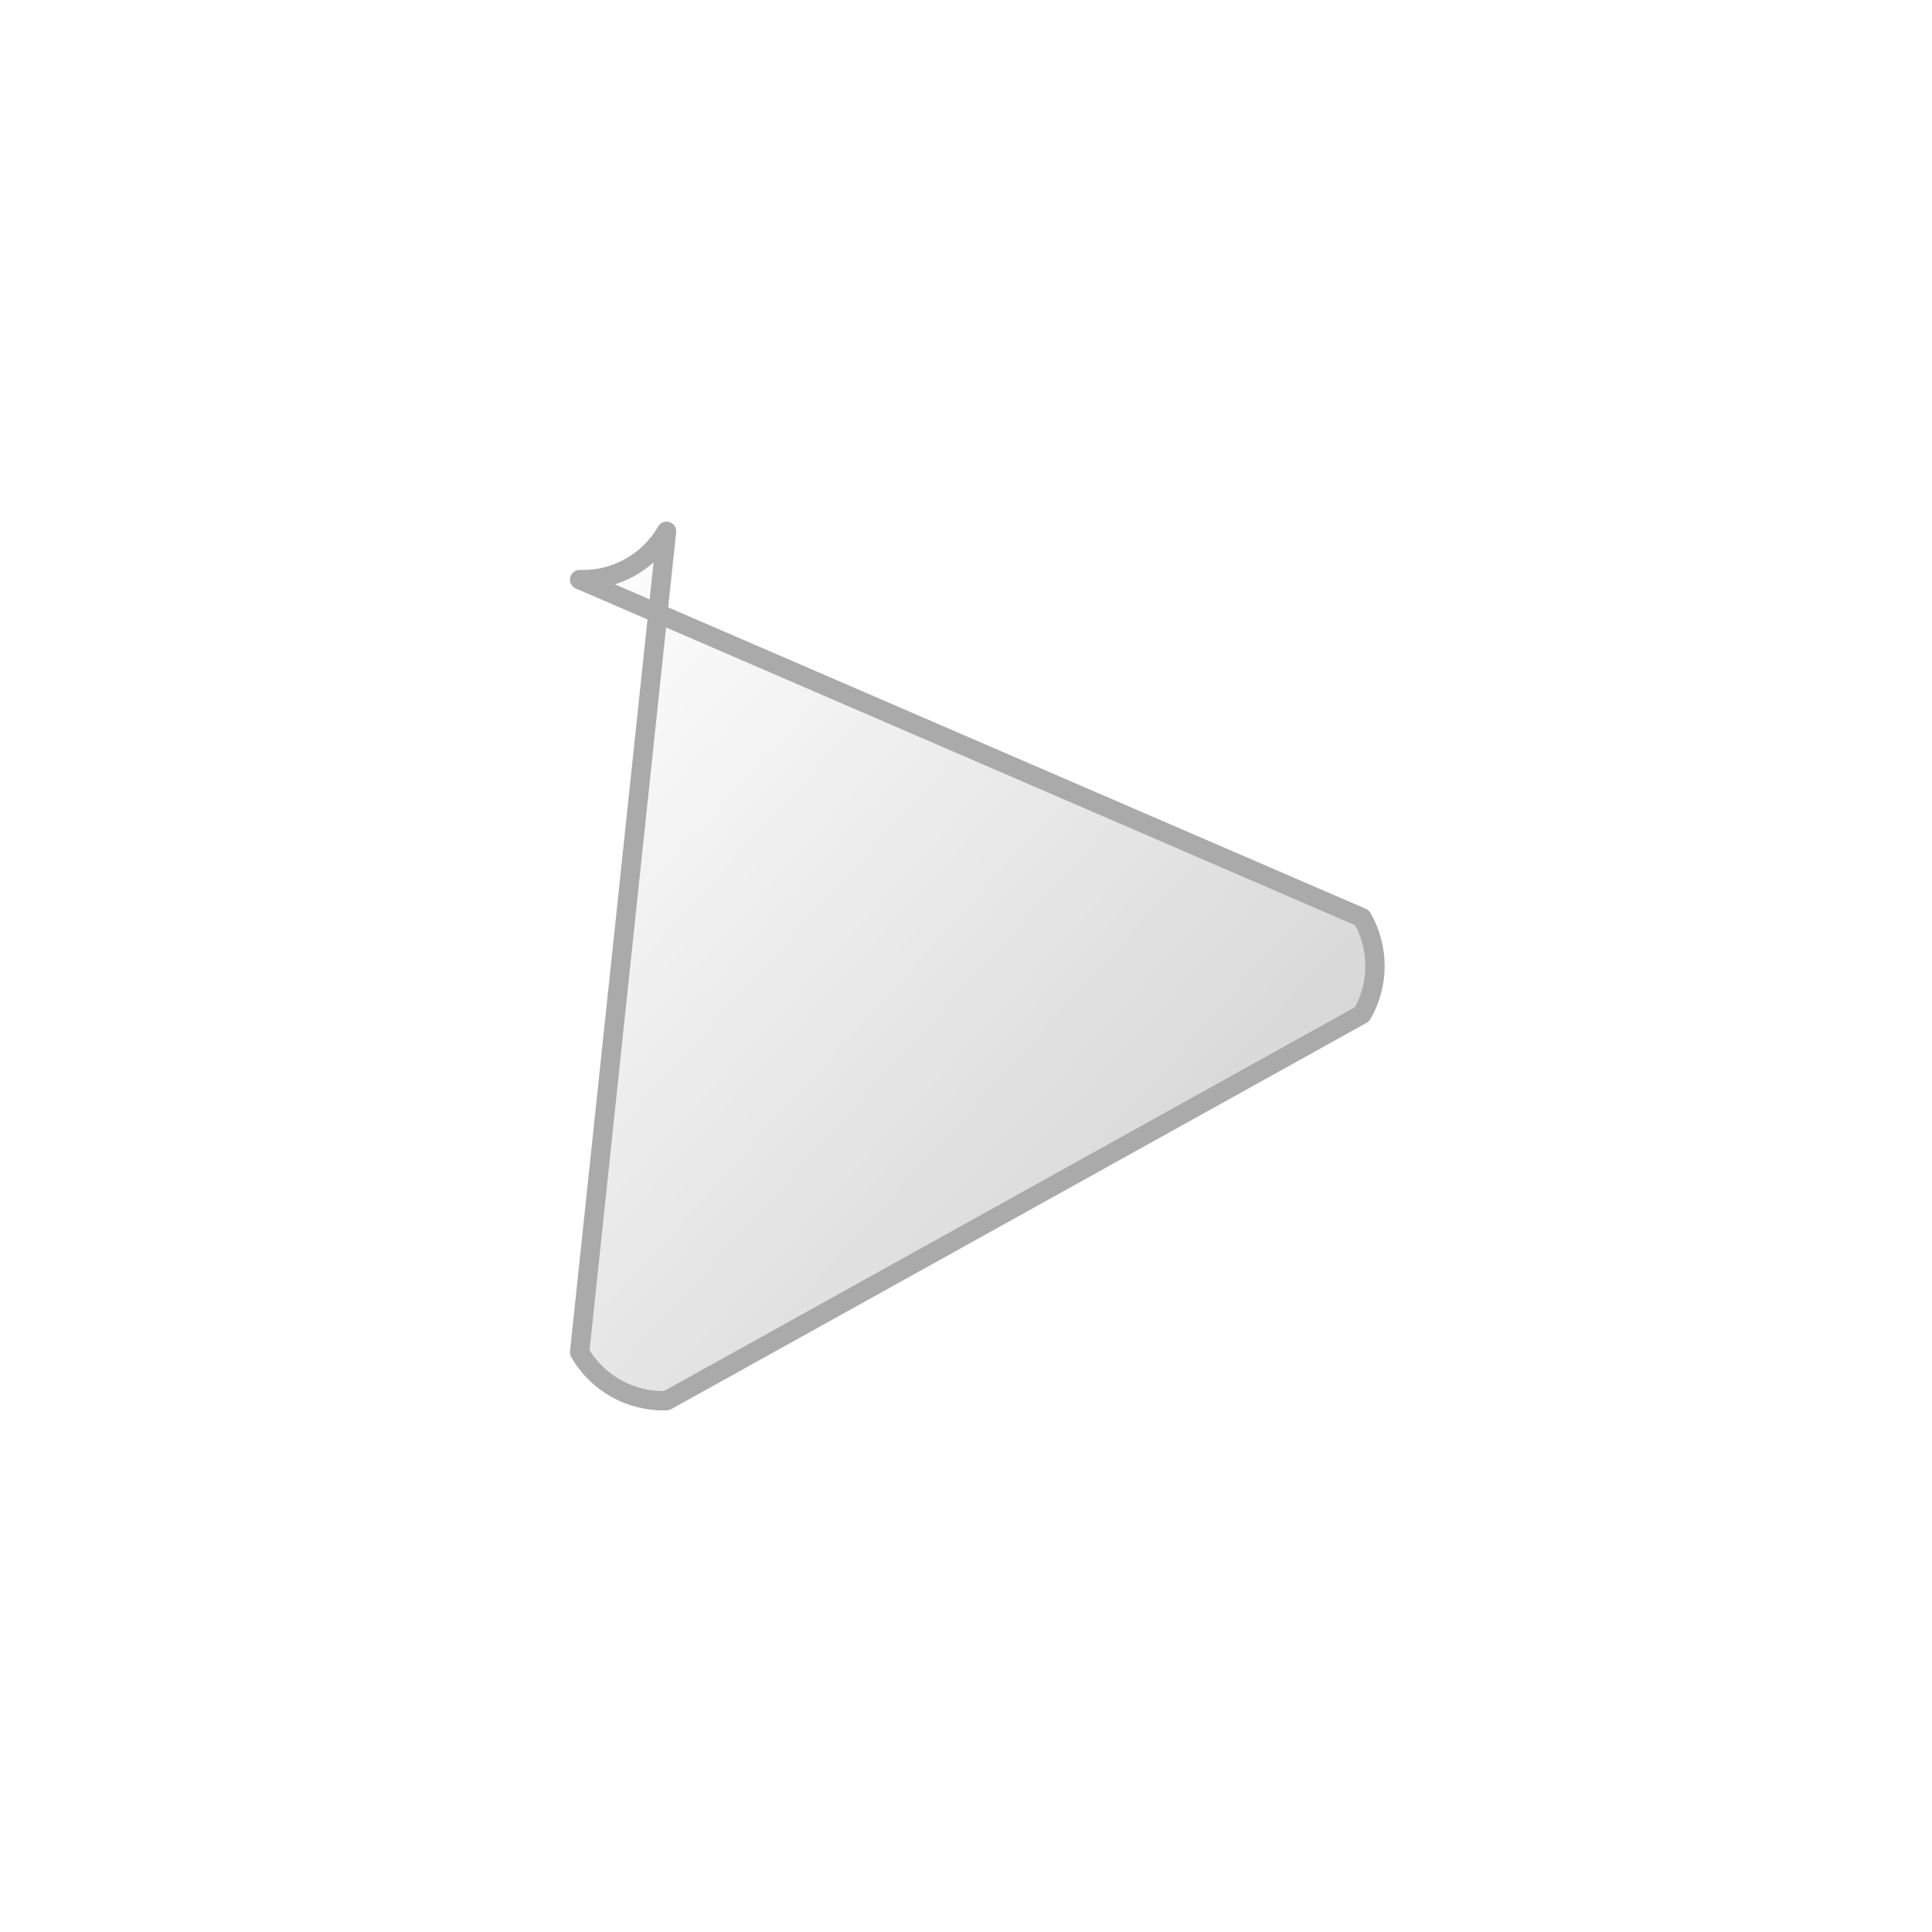
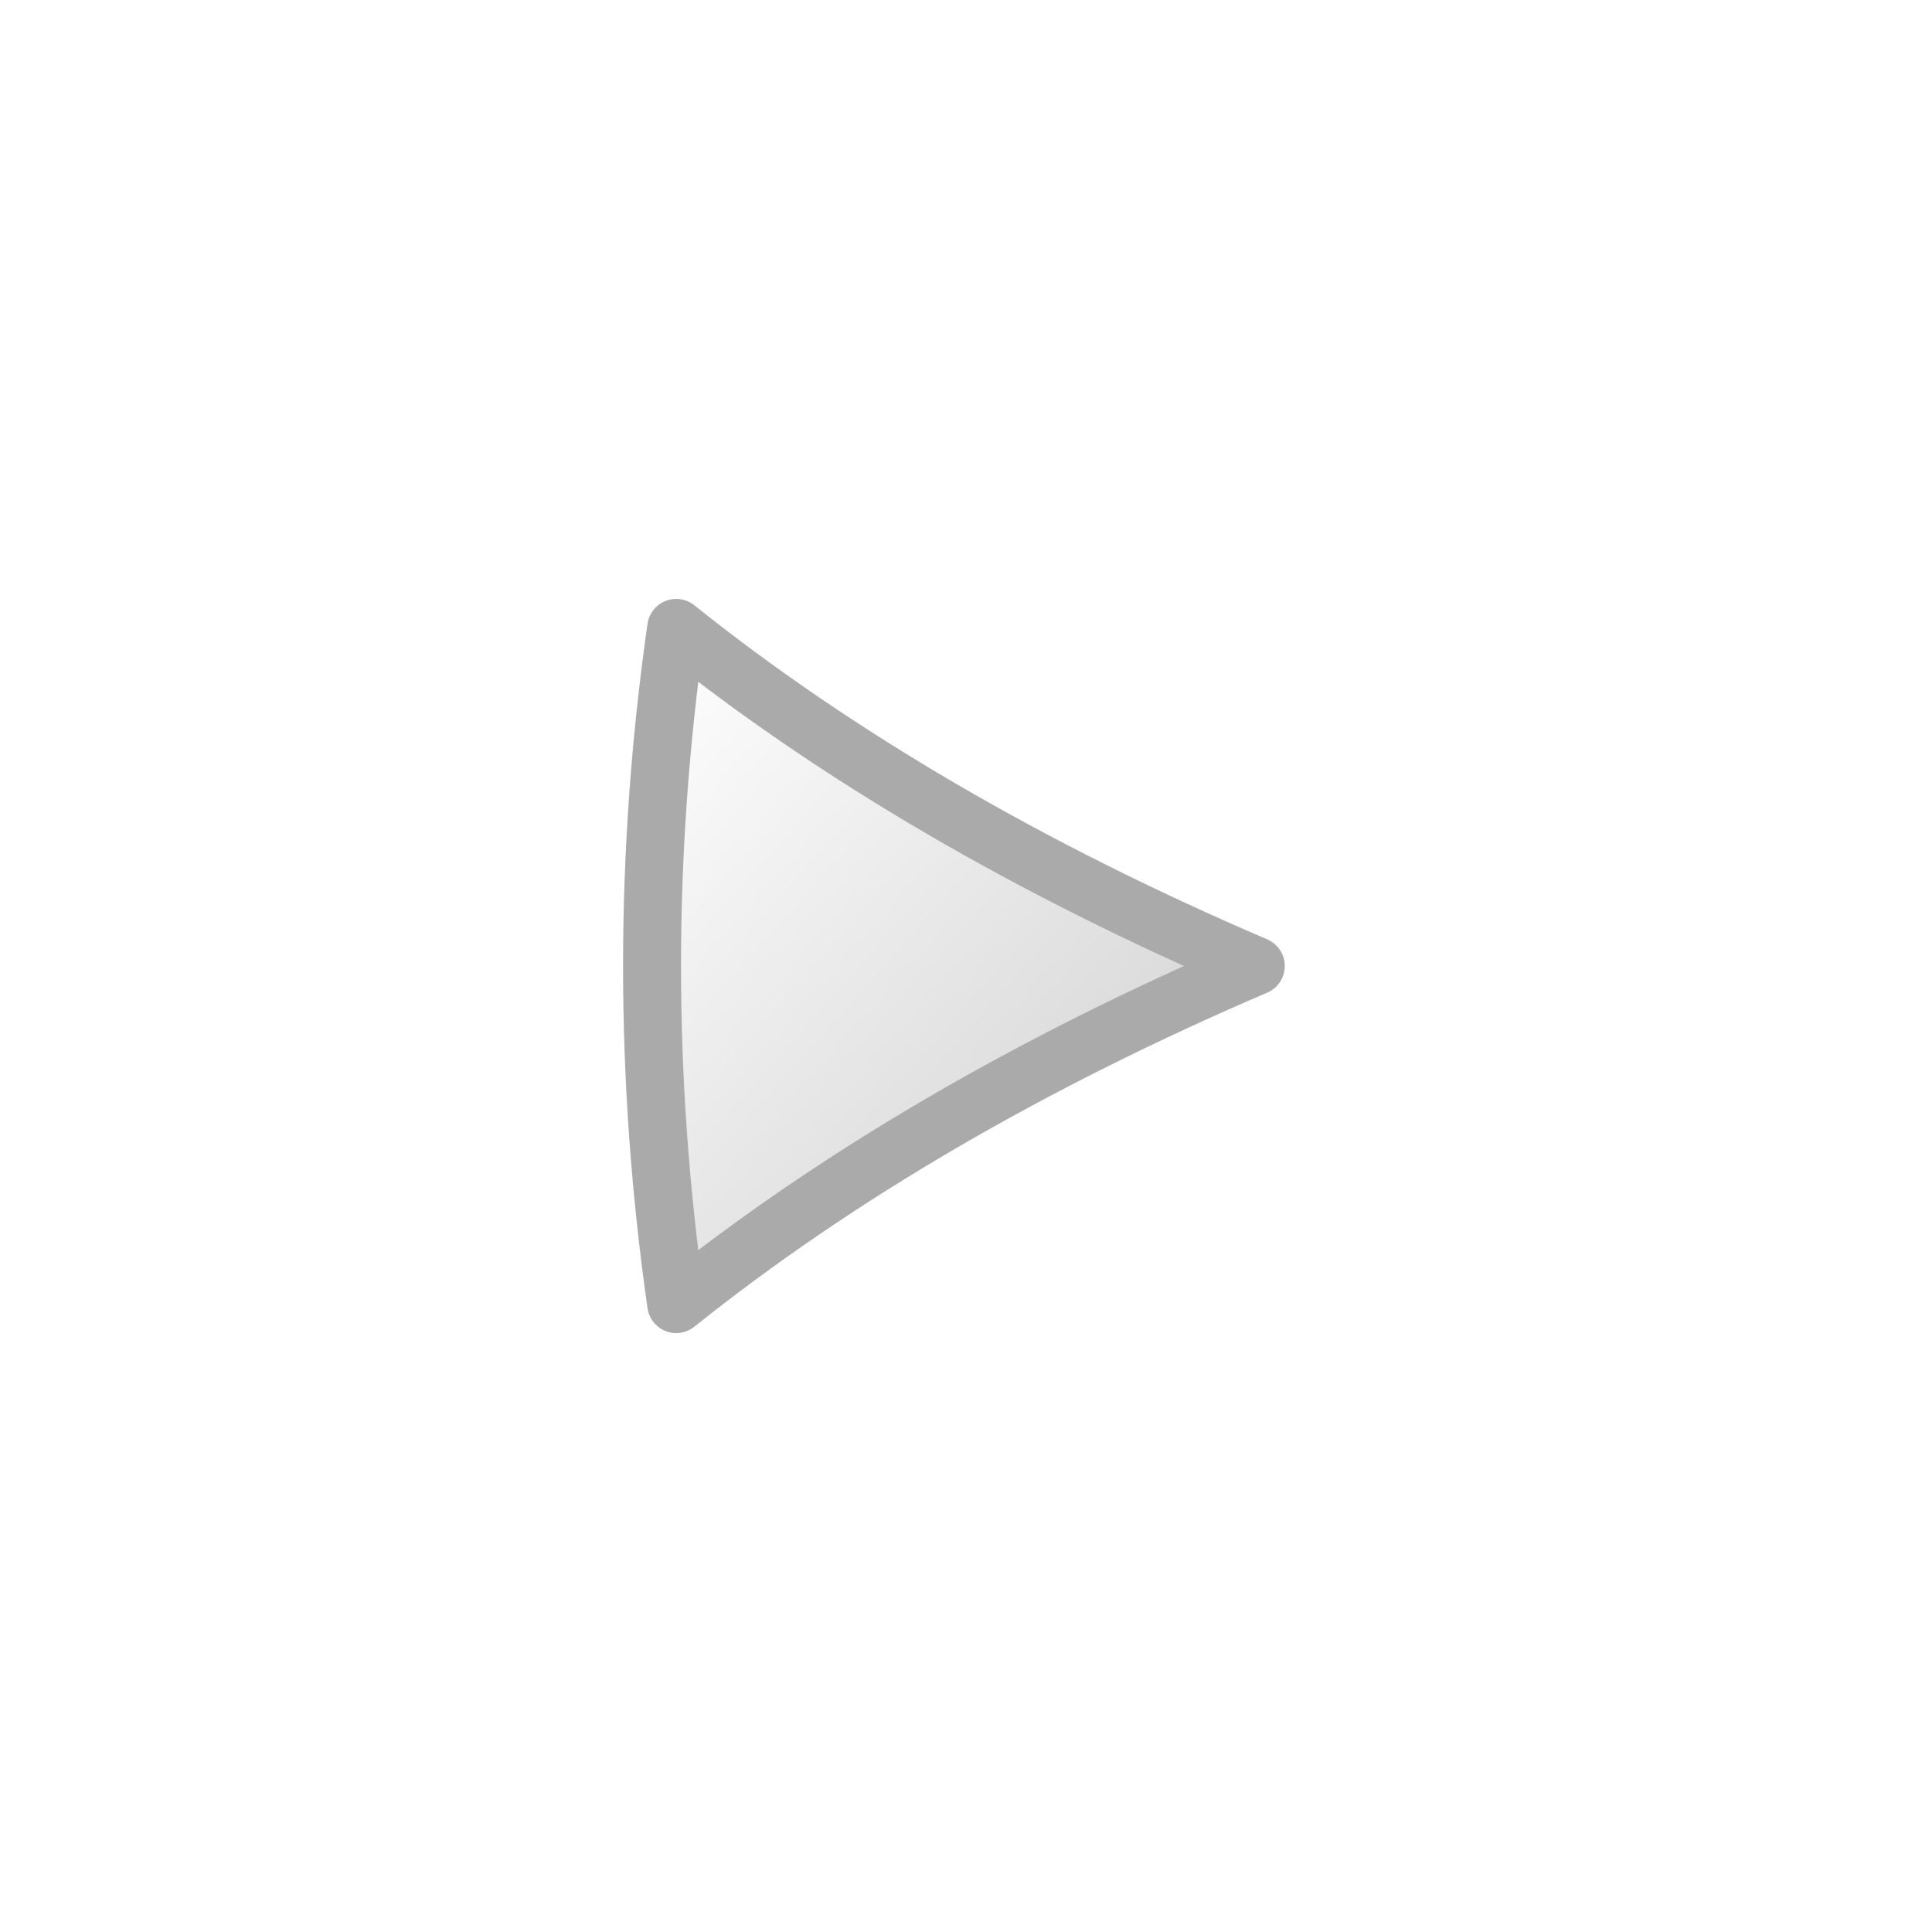
<svg xmlns="http://www.w3.org/2000/svg" viewBox="0 0 200 200" width="200" height="200">
  <defs>
    <linearGradient id="gradPlay" x1="0%" y1="0%" x2="100%" y2="100%">
      <stop offset="0%" stop-color="white" />
      <stop offset="100%" stop-color="#CCCCCC" />
    </linearGradient>
    <filter id="glow" x="-50%" y="-50%" width="200%" height="200%">
      <feGaussianBlur stdDeviation="6" result="blur" />
      <feMerge>
        <feMergeNode in="blur" />
        <feMergeNode in="SourceGraphic" />
      </feMerge>
    </filter>
  </defs>
-   <path d="     M 69 55     A 10 10 0 0 1 60 60     L 141 95     A 10 10 0 0 1 141 105     L 69 145     A 10 10 0 0 1 60 140     Z" fill="url(#gradPlay)" stroke="#AAAAAA" stroke-width="2" stroke-linejoin="round" stroke-linecap="round" />
+   <path d="M70,65 Q65,100 70,135 Q95,115 130,100 Q95,85 70,65" fill="url(#gradPlay)" stroke="#AAAAAA" stroke-width="6" stroke-linejoin="round" stroke-linecap="round" />
  <style>
-     /* Efek Hover: Perbesar dan glow */
-     svg:hover path {
-       transform: scale(1.1);
-       transition: transform 0.3s ease, filter 0.3s ease;
-       filter: url(#glow);
-     }
-     /* Efek Klik: Sedikit mengecil */
-     svg:active path {
-       transform: scale(0.95);
-       filter: none;
-     }
-     /* Animasi Pulse untuk kesan dinamis */
-     @keyframes pulse {
-       0%, 100% { transform: scale(1); }
-       50% { transform: scale(1.05); }
-     }
-     path {
-       animation: pulse 2s infinite ease-in-out;
-       transform-origin: center;
-     }
-   </style>
+         /* Efek Hover */
+         svg:hover path {
+             transform: scale(1.1);
+             transition: transform 0.25s ease, filter 0.25s ease;
+             filter: url(#glow);
+         }
+ 
+         /* Efek Klik */
+         svg:active path {
+             transform: scale(0.9);
+             filter: none;
+         }
+ 
+         /* Efek Berdenyut Lebih Smooth */
+         @keyframes pulse {
+             0%, 100% { transform: scale(1); }
+             50% { transform: scale(1.06); }
+         }
+ 
+         /* Efek Bounce Lebih Halus */
+         @keyframes bounce {
+             0%, 100% { transform: translateY(0); }
+             50% { transform: translateY(-4px); }
+         }
+ 
+         path {
+             animation: pulse 1.8s infinite ease-in-out, bounce 1.2s infinite alternate ease-in-out;
+             transform-origin: center;
+         }
+     </style>
</svg>
